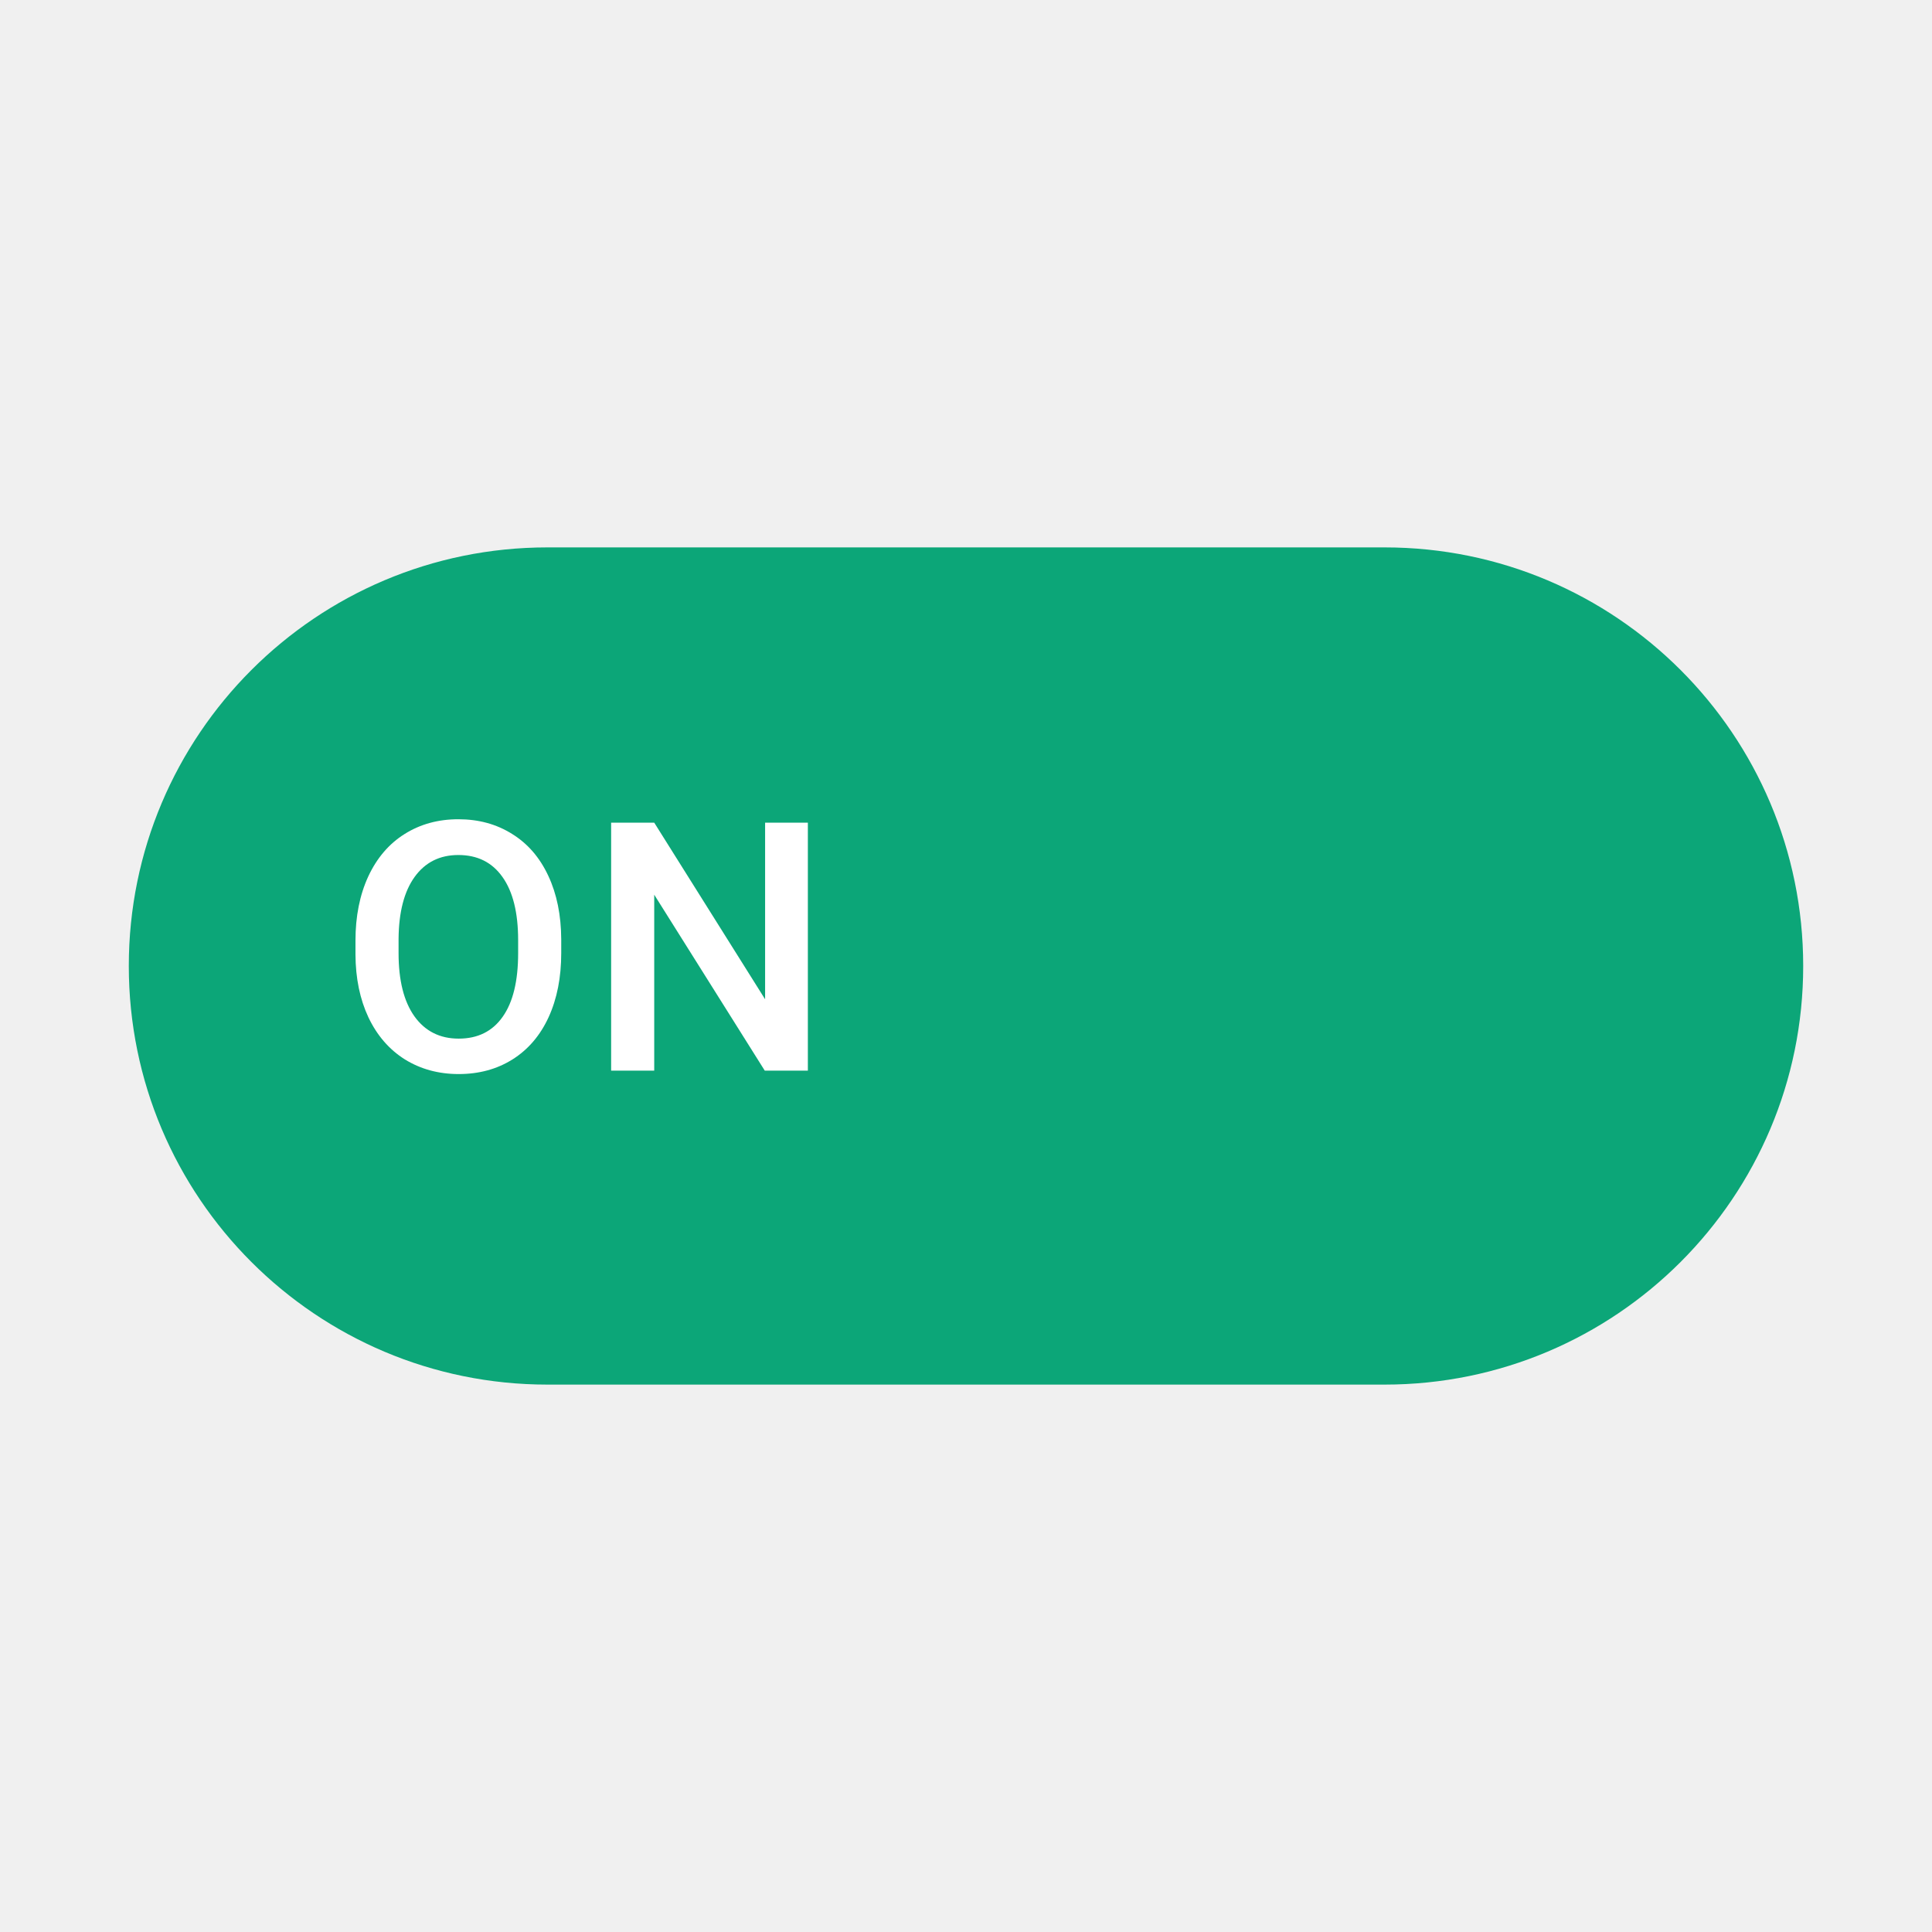
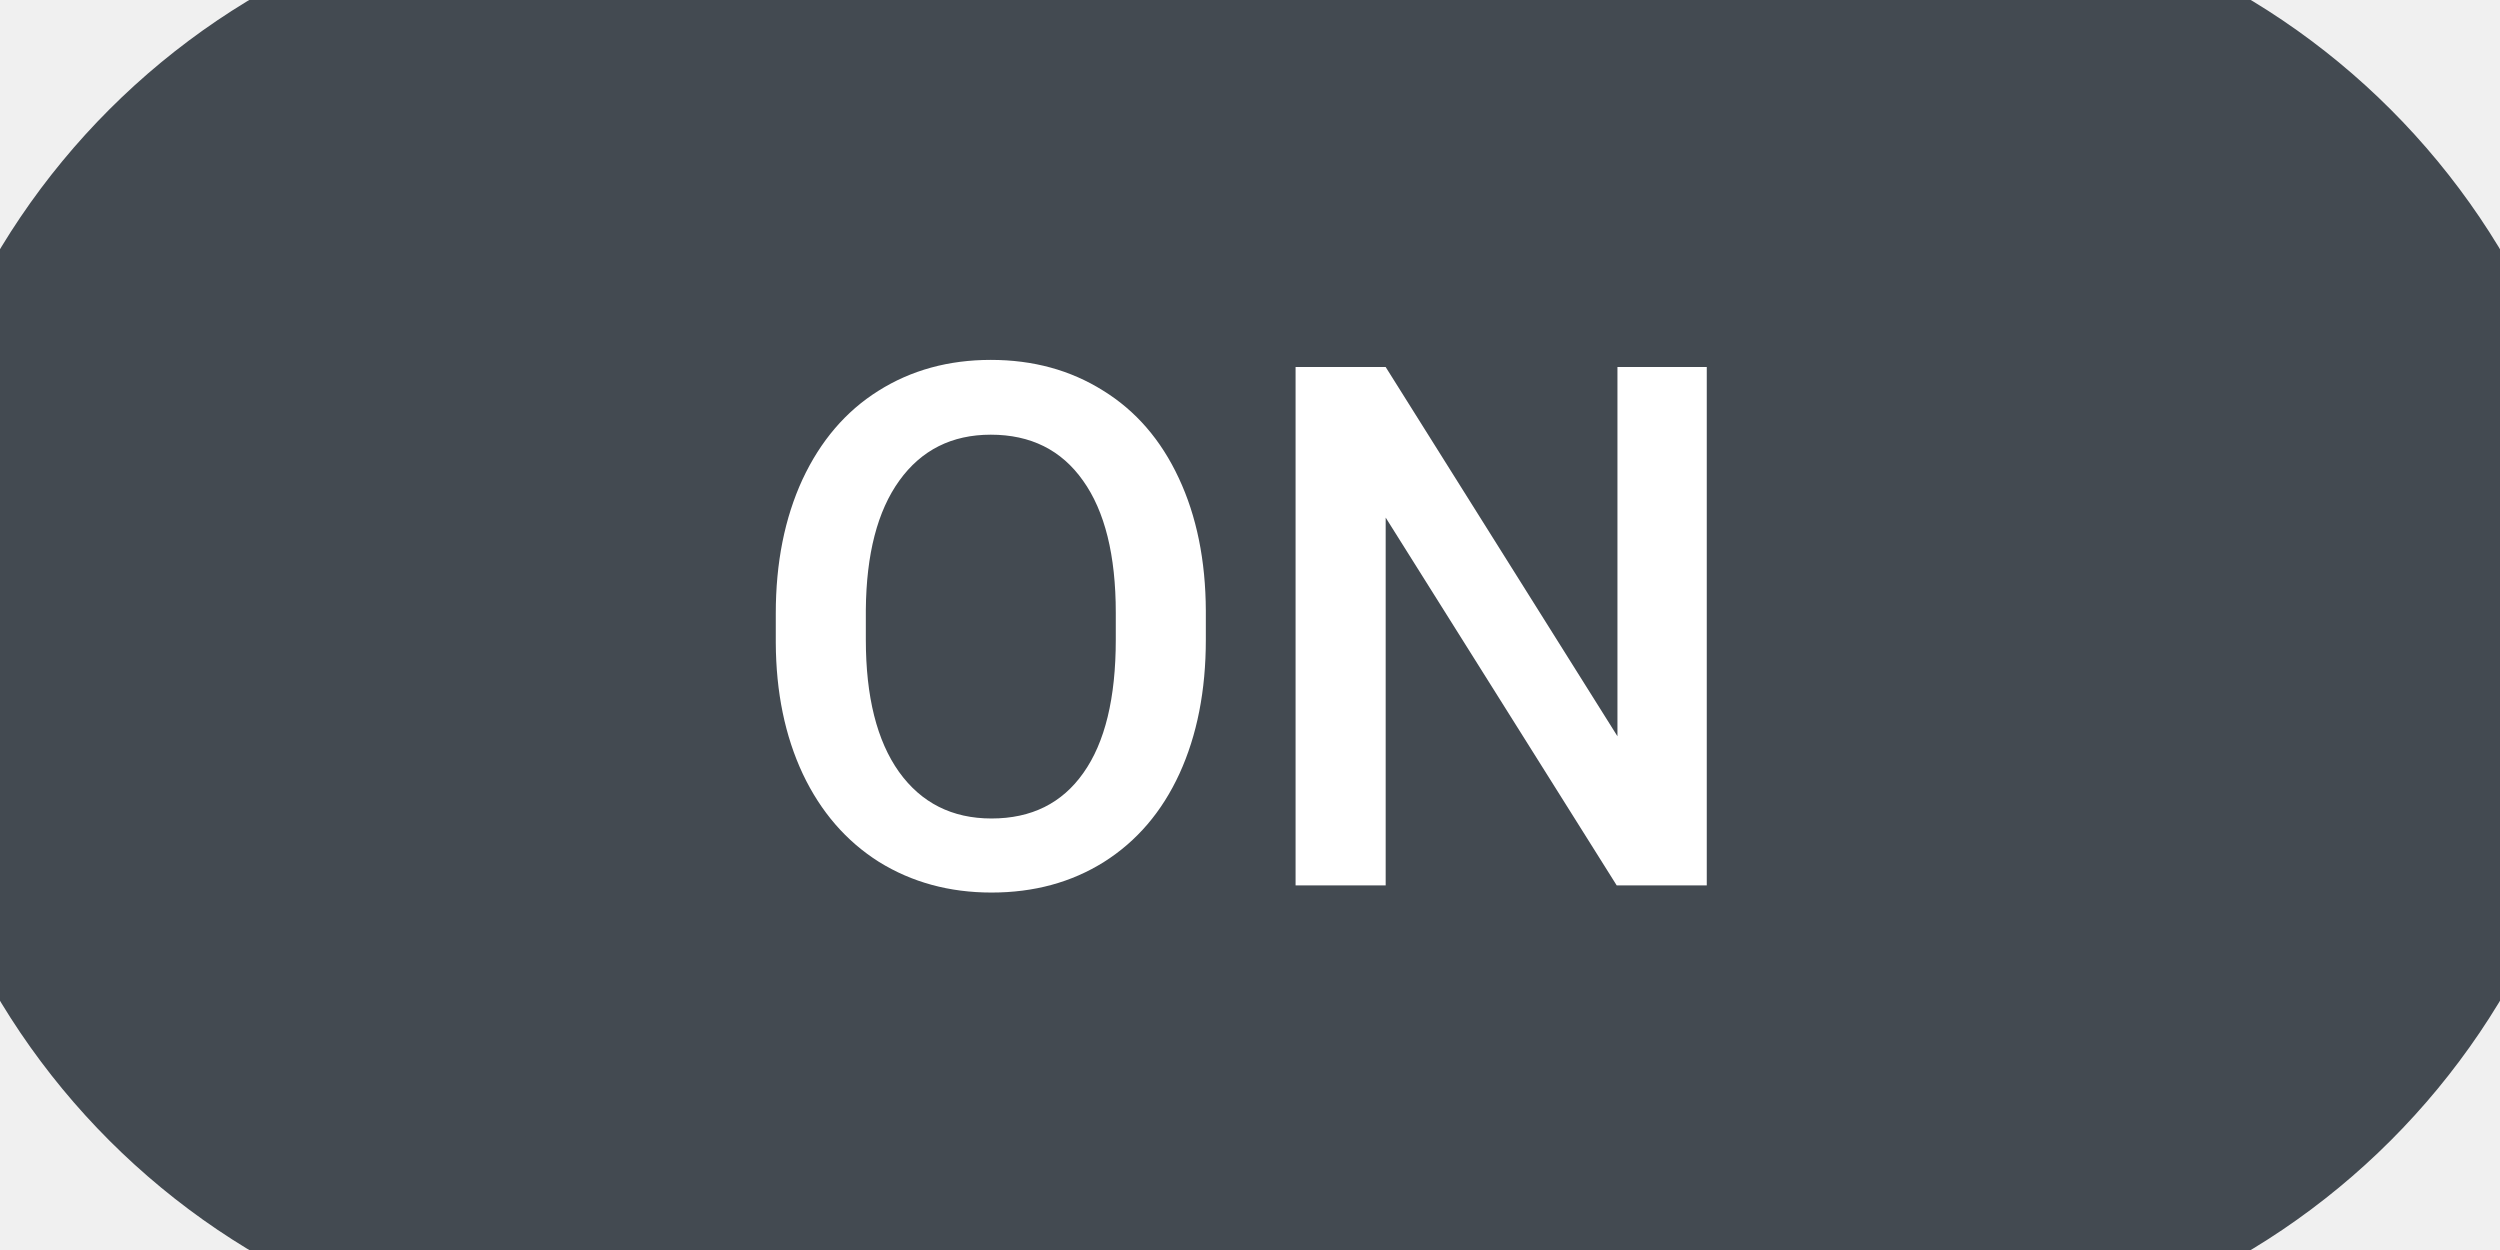
- <svg xmlns="http://www.w3.org/2000/svg" width="600" height="600" viewBox="0 0 600 600" fill="none">
-   <path fill-rule="evenodd" clip-rule="evenodd" d="M170 430C98.203 430 40 371.797 40 300C40 228.203 98.203 170 170 170H430C501.797 170 560 228.203 560 300C560 371.797 501.797 430 430 430H170Z" fill="#0CA678" />
-   <circle cx="430" cy="300" r="108.333" />
-   <path d="M174.296 296.001C174.296 303.548 172.991 310.177 170.381 315.89C167.772 321.568 164.034 325.941 159.167 329.009C154.336 332.042 148.764 333.558 142.452 333.558C136.21 333.558 130.638 332.042 125.736 329.009C120.87 325.941 117.096 321.586 114.416 315.943C111.771 310.301 110.431 303.794 110.396 296.424V292.087C110.396 284.575 111.718 277.945 114.363 272.197C117.043 266.449 120.799 262.059 125.63 259.026C130.497 255.958 136.069 254.424 142.346 254.424C148.623 254.424 154.177 255.94 159.008 258.973C163.875 261.97 167.631 266.308 170.276 271.986C172.92 277.628 174.26 284.205 174.296 291.716V296.001ZM160.913 291.981C160.913 283.447 159.291 276.905 156.046 272.356C152.837 267.807 148.27 265.532 142.346 265.532C136.562 265.532 132.031 267.807 128.751 272.356C125.507 276.87 123.85 283.27 123.779 291.558V296.001C123.779 304.465 125.419 311.006 128.698 315.626C132.013 320.245 136.598 322.555 142.452 322.555C148.376 322.555 152.925 320.298 156.099 315.785C159.308 311.271 160.913 304.676 160.913 296.001V291.981Z" fill="white" />
-   <path d="M250.889 332.5H237.506L203.175 277.857V332.5H189.792V255.482H203.175L237.611 310.336V255.482H250.889V332.5Z" fill="white" />
+ <svg xmlns="http://www.w3.org/2000/svg" width="48" height="24" viewBox="0 0 48 24" fill="none">
+   <path d="M0 12C0 5.373 5.373 0 12 0H36C42.627 0 48 5.373 48 12C48 18.627 42.627 24 36 24H12C5.373 24 0 18.627 0 12Z" fill="#434A51" />
+   <path d="M12 2H36V-2H12V2ZM36 22H12V26H36V22ZM12 22C6.477 22 2 17.523 2 12H-2C-2 19.732 4.268 26 12 26V22ZM46 12C46 17.523 41.523 22 36 22V26C43.732 26 50 19.732 50 12H46ZM36 2C41.523 2 46 6.477 46 12H50C50 4.268 43.732 -2 36 -2V2ZM12 -2C4.268 -2 -2 4.268 -2 12H2C2 6.477 6.477 2 12 2V-2Z" fill="#434A51" />
+   <path d="M23.152 12.283C23.152 13.258 22.984 14.115 22.646 14.854C22.309 15.587 21.826 16.152 21.197 16.549C20.573 16.941 19.853 17.137 19.037 17.137C18.23 17.137 17.51 16.941 16.877 16.549C16.248 16.152 15.76 15.589 15.414 14.86C15.072 14.131 14.899 13.29 14.895 12.338V11.777C14.895 10.807 15.065 9.95 15.407 9.207C15.754 8.464 16.239 7.897 16.863 7.505C17.492 7.108 18.212 6.91 19.023 6.91C19.835 6.91 20.552 7.106 21.177 7.498C21.806 7.885 22.291 8.446 22.633 9.18C22.975 9.909 23.148 10.759 23.152 11.729V12.283ZM21.423 11.764C21.423 10.661 21.213 9.815 20.794 9.228C20.379 8.64 19.789 8.346 19.023 8.346C18.276 8.346 17.69 8.64 17.267 9.228C16.847 9.811 16.633 10.638 16.624 11.709V12.283C16.624 13.377 16.836 14.222 17.26 14.819C17.688 15.416 18.281 15.715 19.037 15.715C19.803 15.715 20.391 15.423 20.801 14.84C21.215 14.257 21.423 13.404 21.423 12.283V11.764Z" fill="white" />
+   <path d="M32.77 17H31.041L26.605 9.938V17H24.875V7.047H26.605L31.055 14.136V7.047H32.77V17Z" fill="white" />
</svg>
